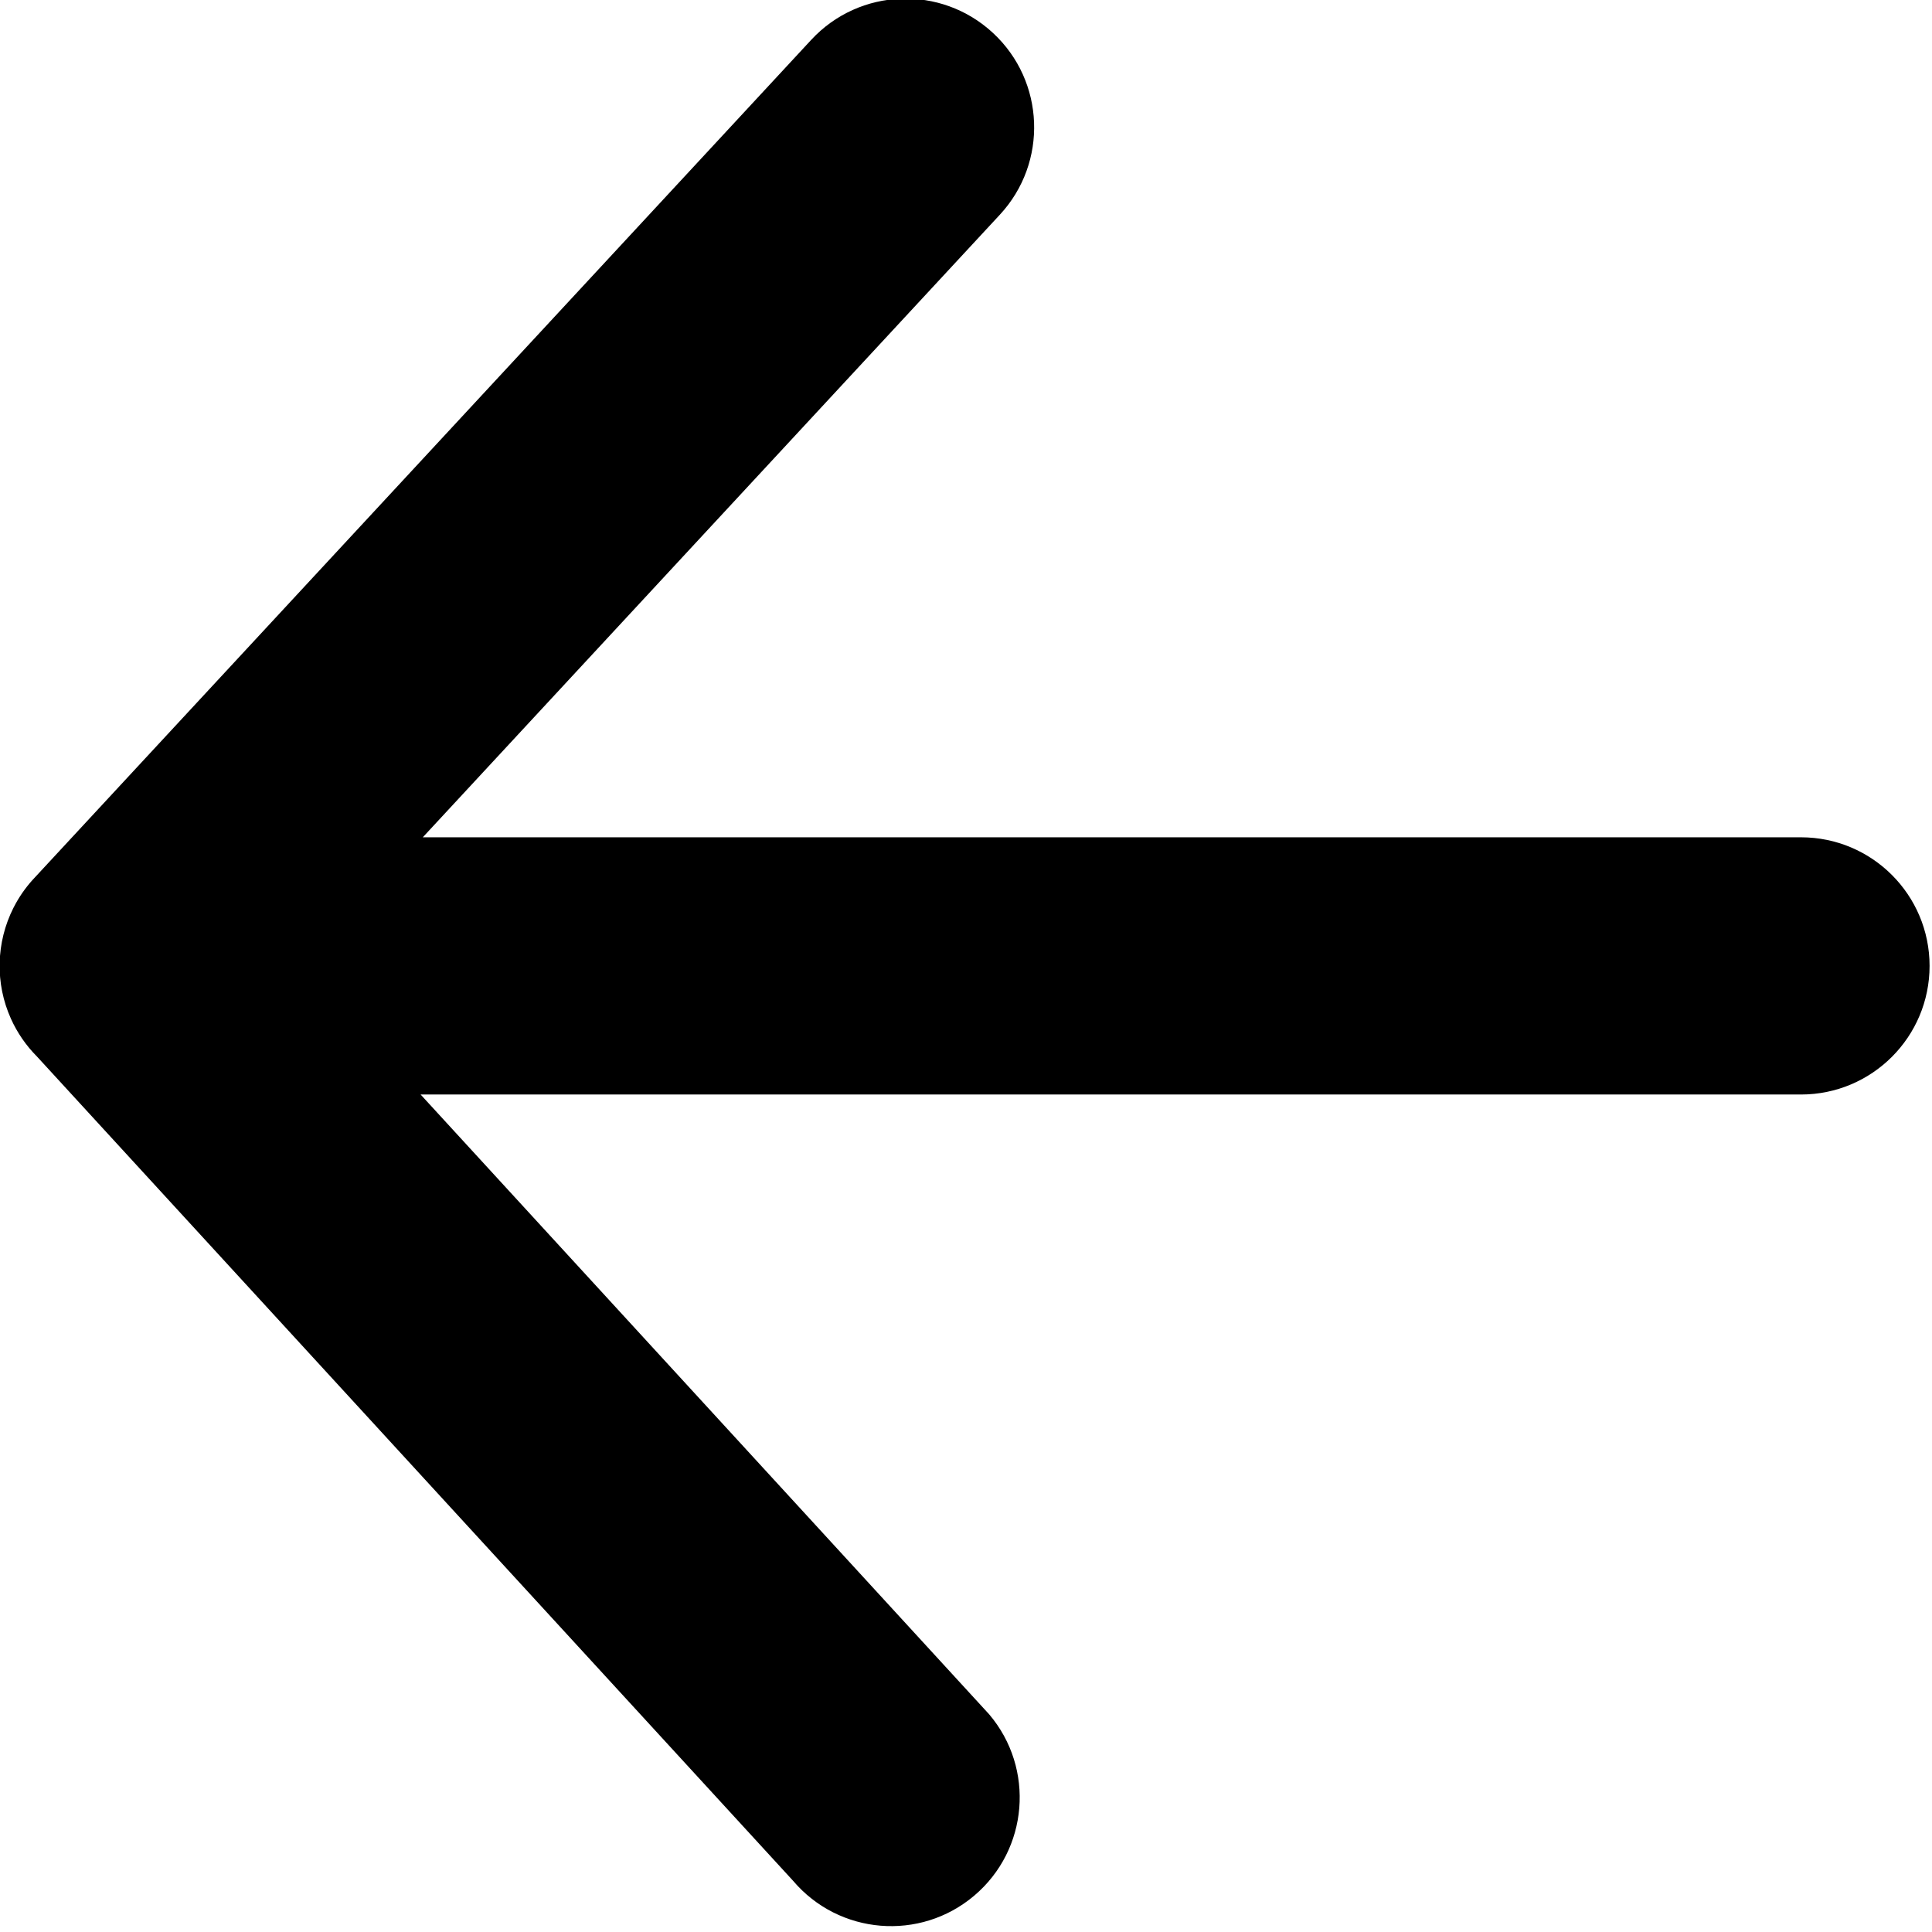
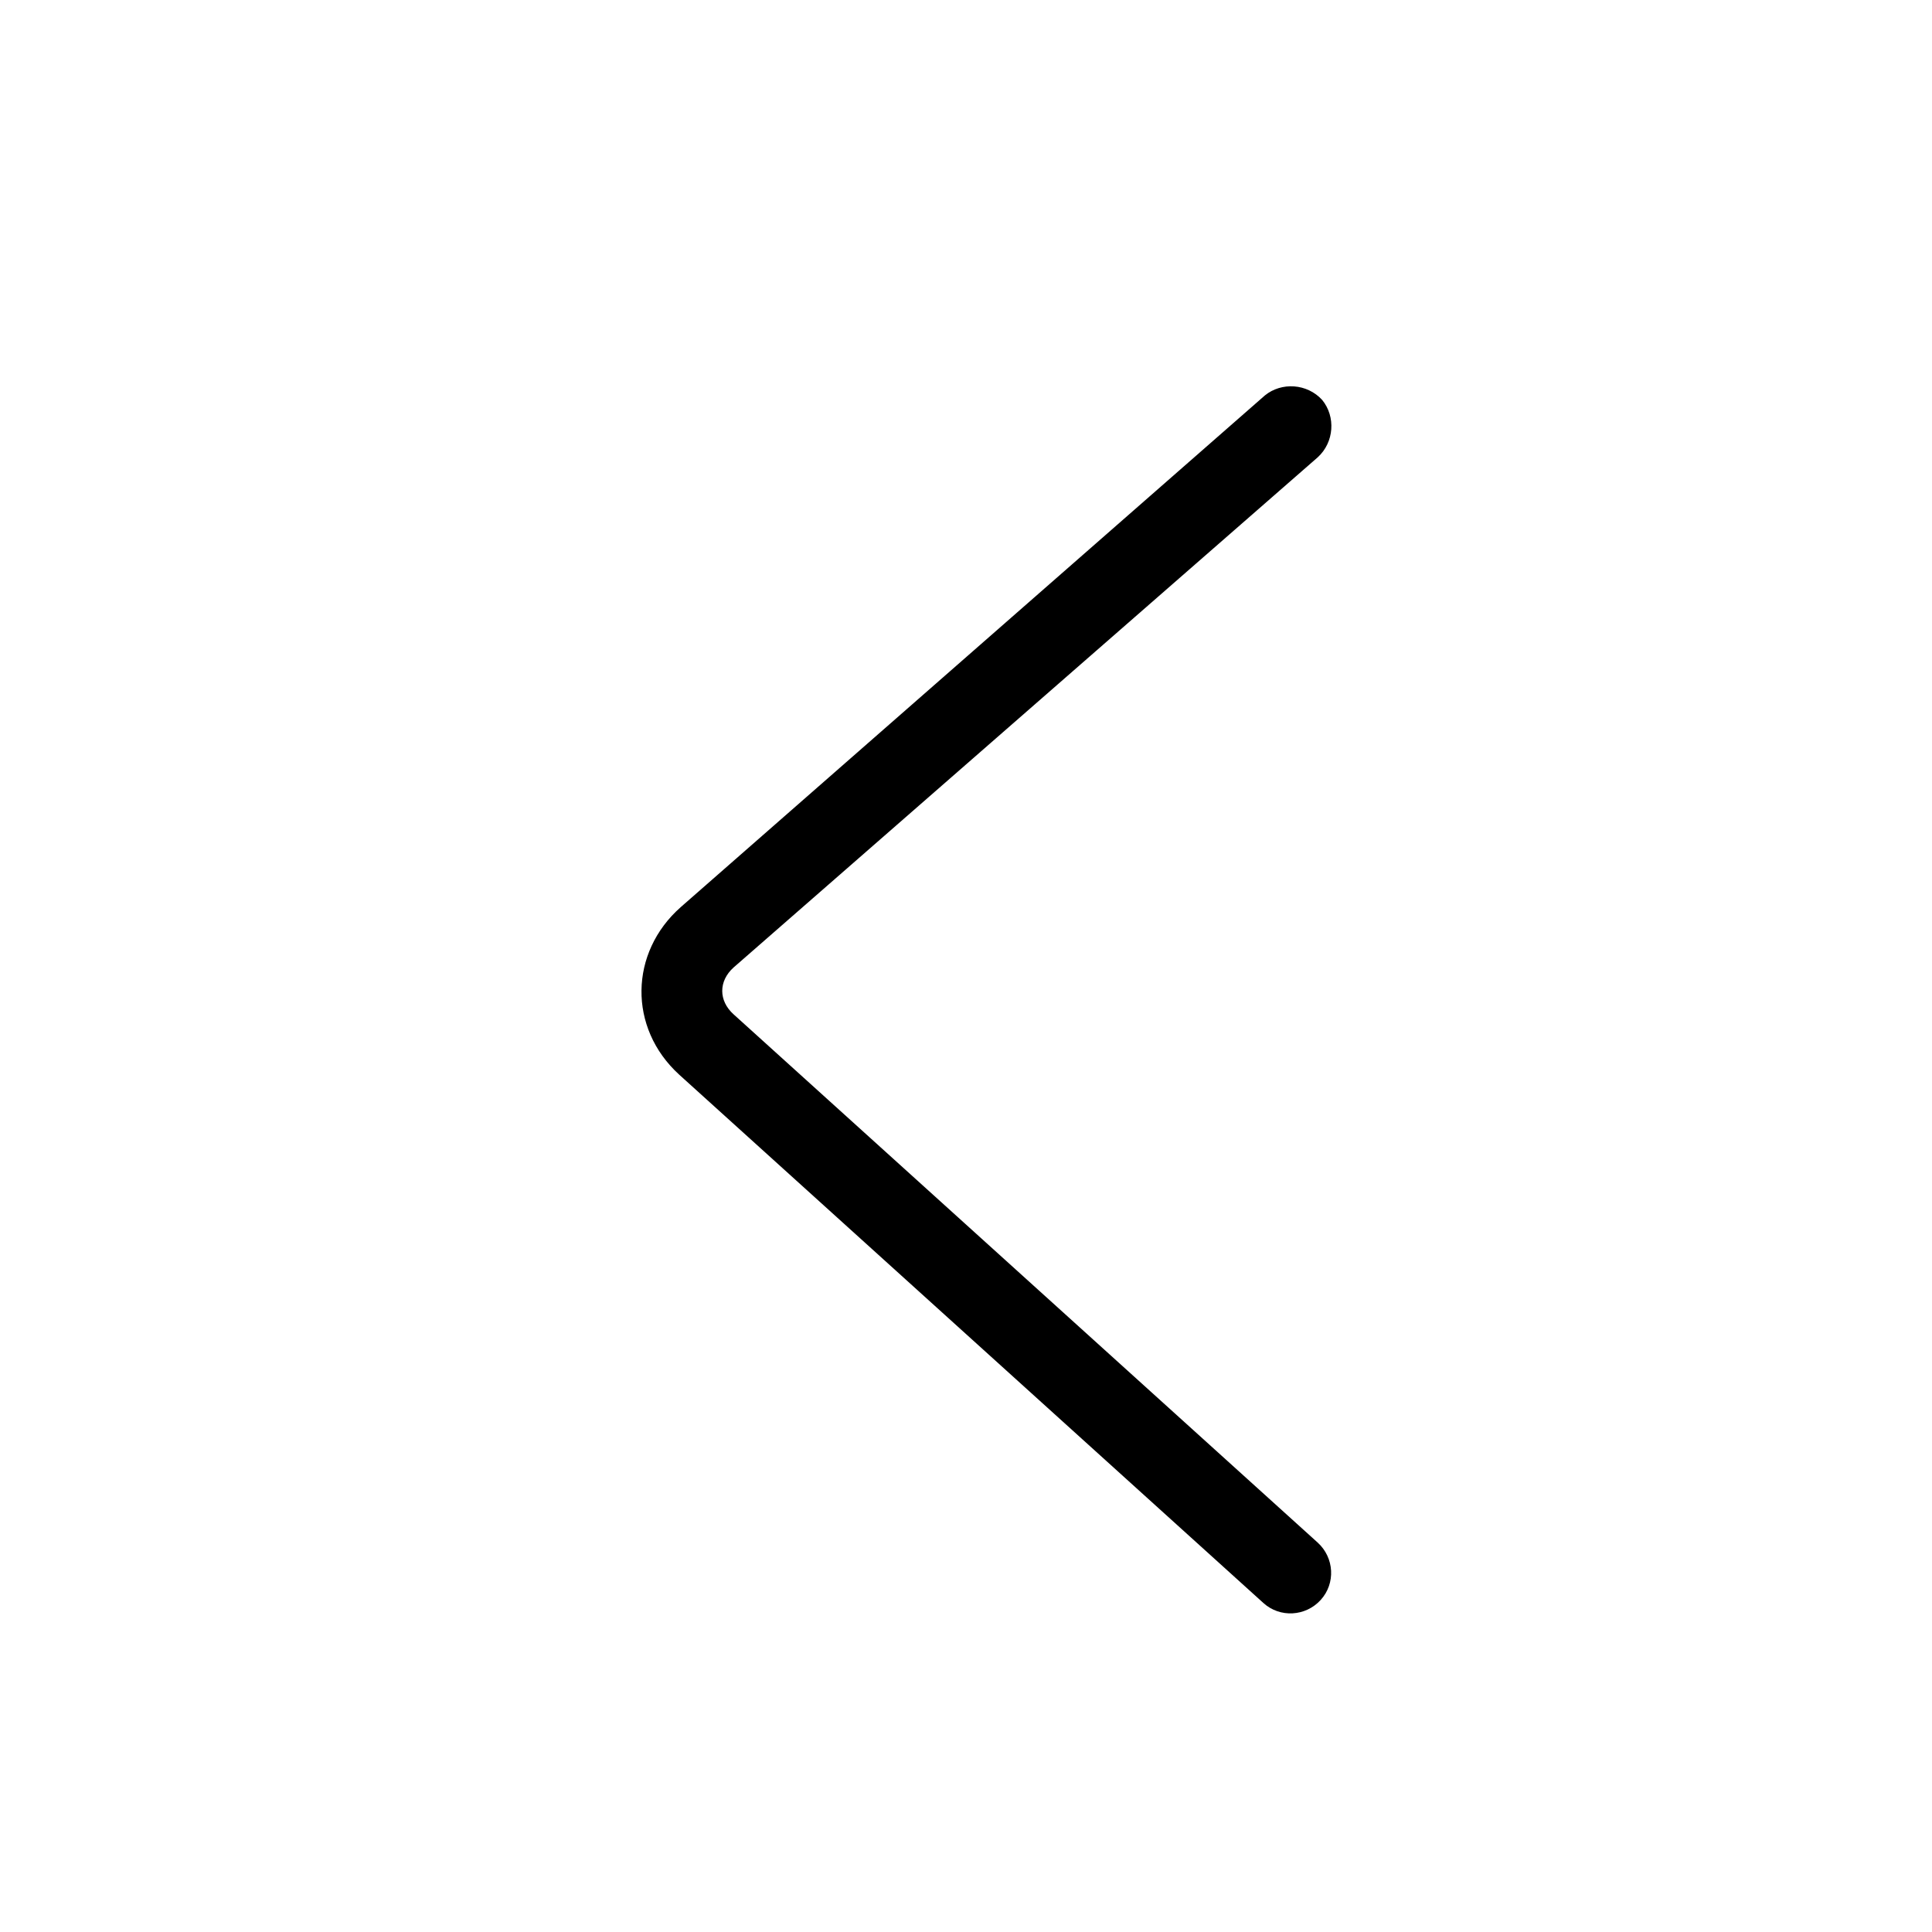
- <svg xmlns="http://www.w3.org/2000/svg" fill="#000000" width="205px" height="205px" viewBox="0 0 1024 1024">
+ <svg xmlns="http://www.w3.org/2000/svg" width="800px" height="800px" viewBox="0 0 1024 1024" fill="#000000" class="icon" version="1.1">
  <g id="SVGRepo_bgCarrier" stroke-width="0" />
-   <g id="SVGRepo_tracerCarrier" stroke-linecap="round" stroke-linejoin="round" stroke="#CCCCCC" stroke-width="2.048" />
+   <g id="SVGRepo_tracerCarrier" stroke-linecap="round" stroke-linejoin="round" />
  <g id="SVGRepo_iconCarrier">
-     <path d="M222.927 580.115l301.354 328.512c24.354 28.708 20.825 71.724-7.883 96.078s-71.724 20.825-96.078-7.883L19.576 559.963a67.846 67.846 0 01-13.784-20.022 68.03 68.03 0 01-5.977-29.488l.001-.063a68.343 68.343 0 017.265-29.134 68.28 68.28 0 011.384-2.6 67.59 67.59 0 0110.102-13.687L429.966 21.113c25.592-27.611 68.721-29.247 96.331-3.656s29.247 68.721 3.656 96.331L224.088 443.784h730.46c37.647 0 68.166 30.519 68.166 68.166s-30.519 68.166-68.166 68.166H222.927z" />
+     <path d="M669.6 849.6c8.8 8 22.4 7.2 30.4-1.6s7.2-22.4-1.6-30.4l-309.6-280c-8-7.2-8-17.6 0-24.8l309.6-270.4c8.8-8 9.6-21.6 2.4-30.4-8-8.8-21.6-9.6-30.4-2.4L360.8 480.8c-27.2 24-28 64-0.8 88.8l309.6 280z" fill="" />
  </g>
</svg>
